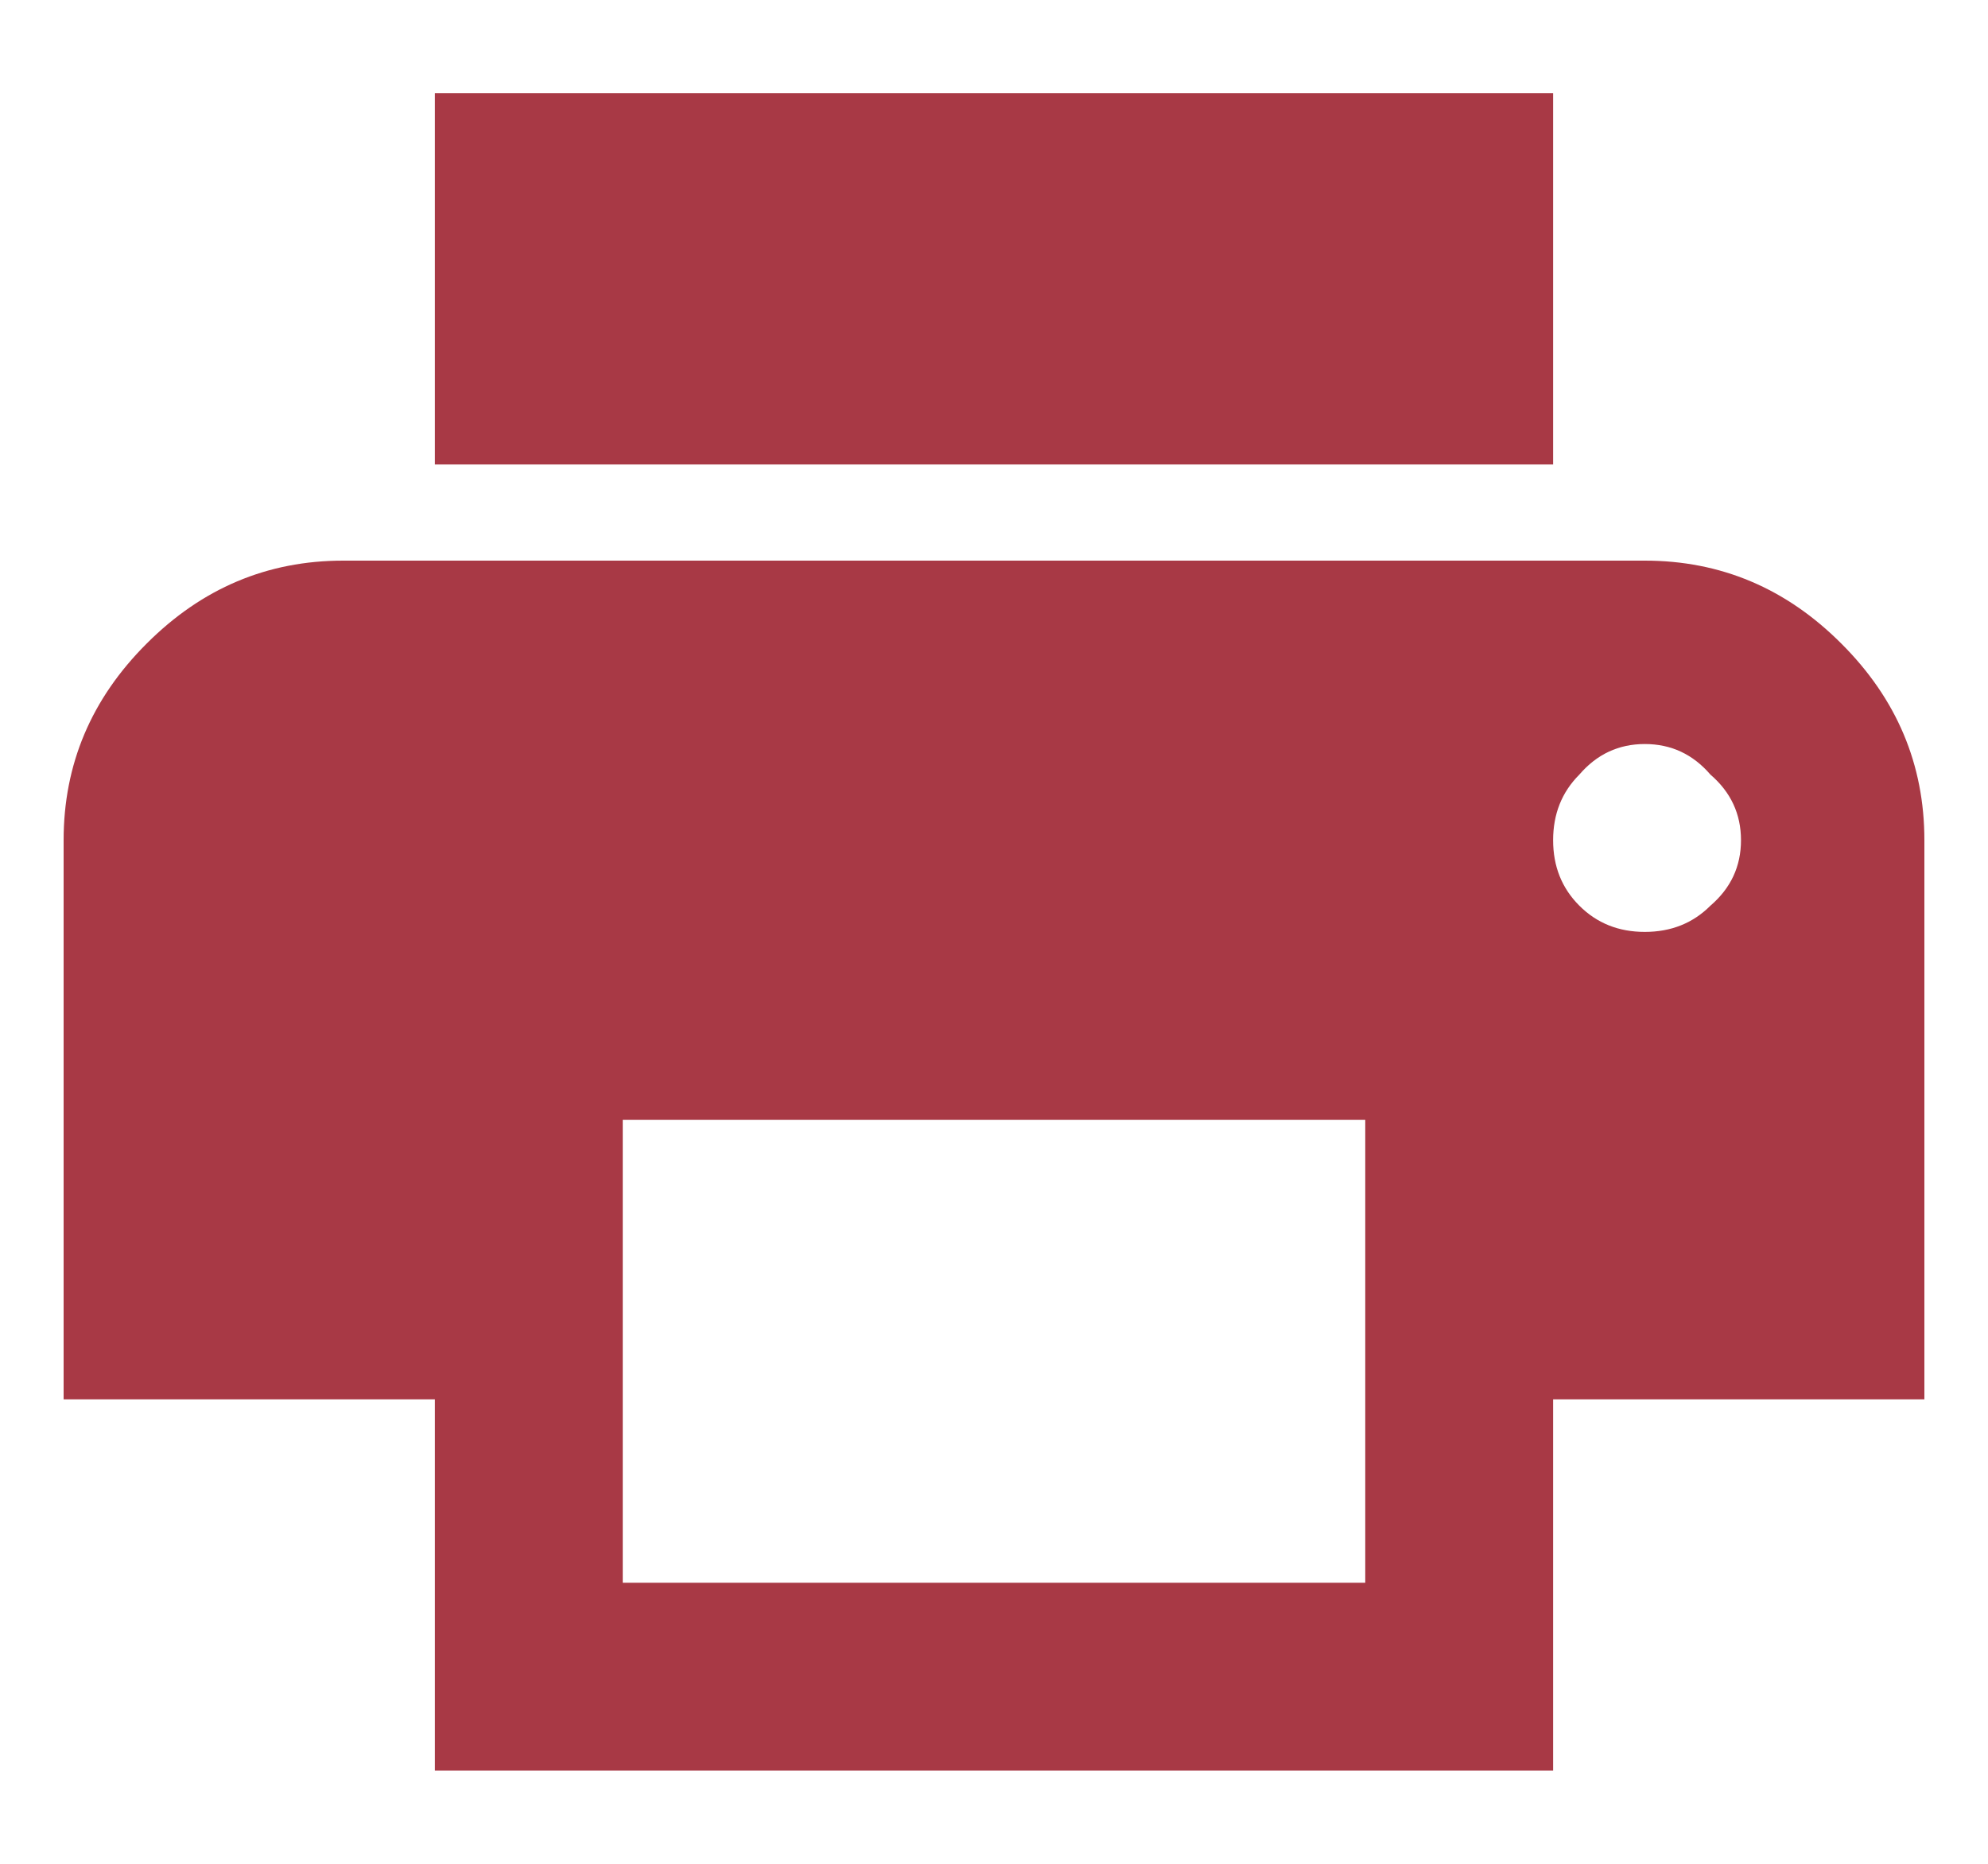
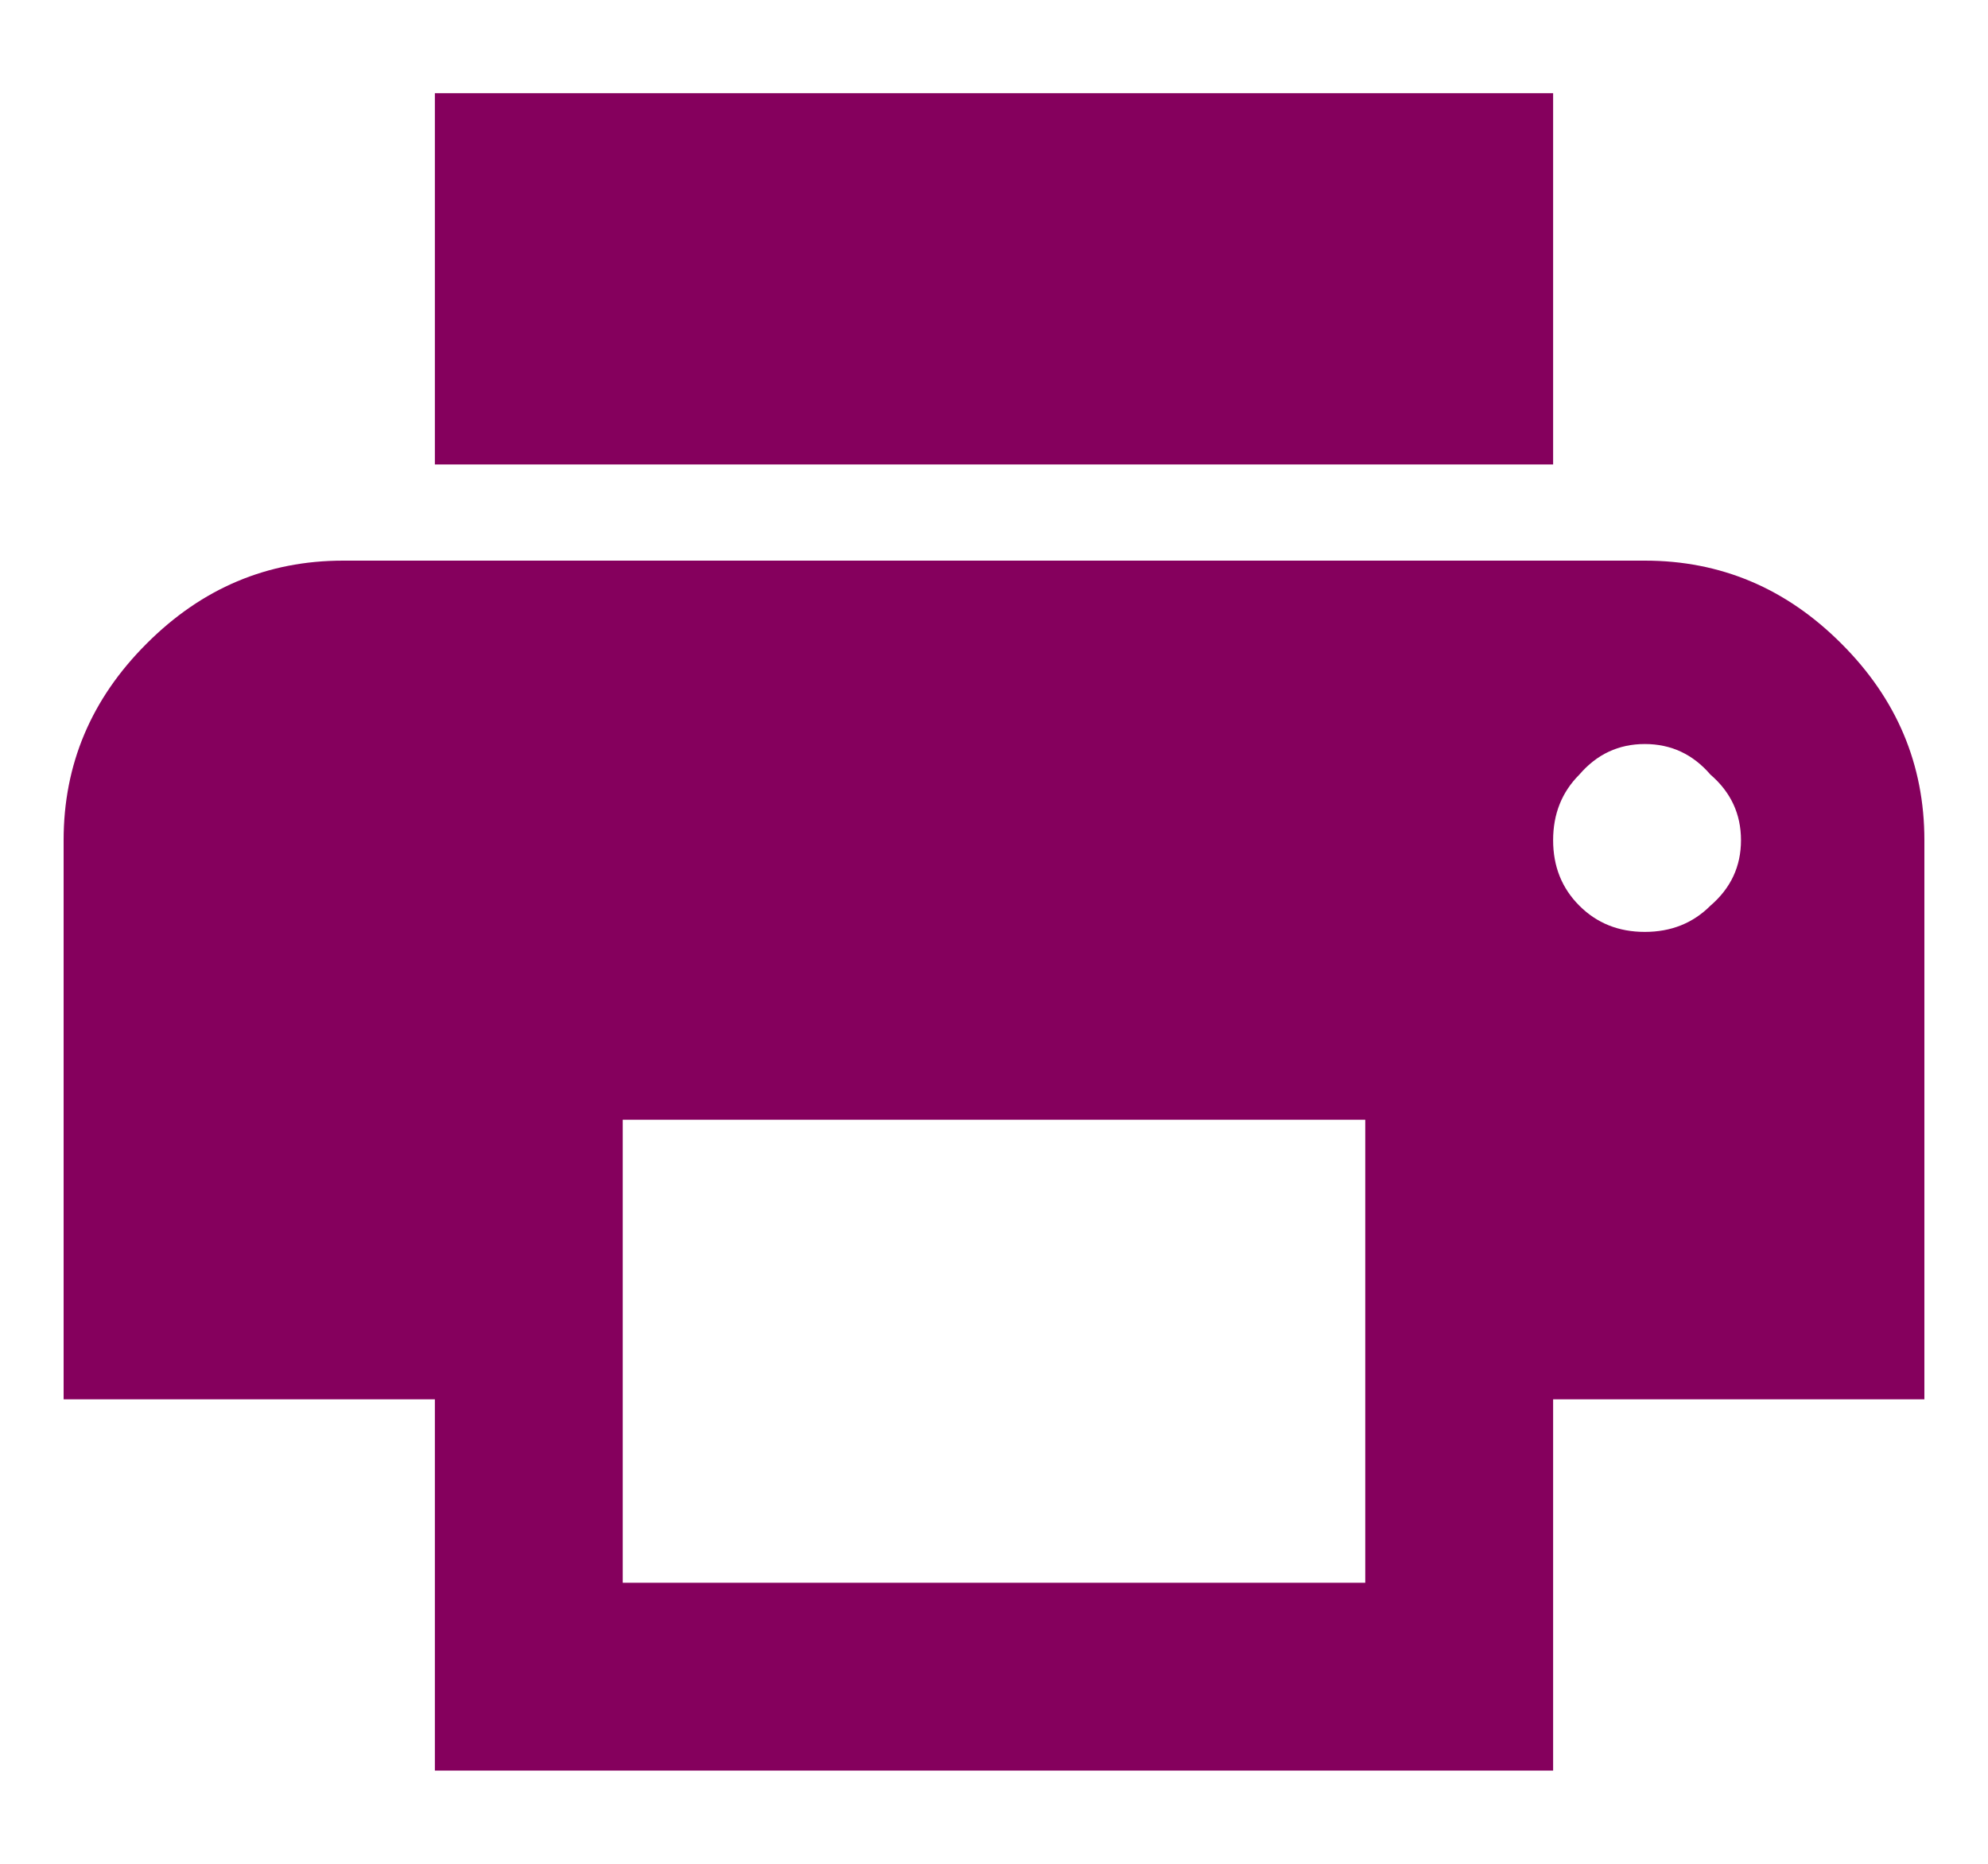
<svg xmlns="http://www.w3.org/2000/svg" width="16" height="15" viewBox="0 0 16 15" fill="none">
-   <path d="M12.5 0.75V3.738H3.5V0.75H12.5ZM12.711 7.289C12.852 7.43 13.027 7.5 13.238 7.5C13.449 7.5 13.625 7.43 13.766 7.289C13.93 7.148 14.012 6.973 14.012 6.762C14.012 6.551 13.93 6.375 13.766 6.234C13.625 6.07 13.449 5.988 13.238 5.988C13.027 5.988 12.852 6.07 12.711 6.234C12.57 6.375 12.5 6.551 12.5 6.762C12.5 6.973 12.57 7.148 12.711 7.289ZM10.988 12.738V9.012H5.012V12.738H10.988ZM13.238 4.512C13.848 4.512 14.375 4.734 14.82 5.18C15.266 5.625 15.488 6.152 15.488 6.762V11.262H12.5V14.25H3.5V11.262H0.512V6.762C0.512 6.152 0.734 5.625 1.18 5.18C1.625 4.734 2.152 4.512 2.762 4.512H13.238Z" fill="#A83945" />
+   <path d="M12.5 0.75V3.738H3.5V0.75H12.5ZM12.711 7.289C12.852 7.43 13.027 7.5 13.238 7.5C13.449 7.5 13.625 7.43 13.766 7.289C13.93 7.148 14.012 6.973 14.012 6.762C14.012 6.551 13.93 6.375 13.766 6.234C13.625 6.07 13.449 5.988 13.238 5.988C13.027 5.988 12.852 6.07 12.711 6.234C12.57 6.375 12.5 6.551 12.5 6.762C12.5 6.973 12.57 7.148 12.711 7.289ZM10.988 12.738V9.012H5.012V12.738H10.988ZM13.238 4.512C13.848 4.512 14.375 4.734 14.82 5.18C15.266 5.625 15.488 6.152 15.488 6.762V11.262H12.5V14.25H3.5V11.262H0.512V6.762C0.512 6.152 0.734 5.625 1.18 5.18C1.625 4.734 2.152 4.512 2.762 4.512H13.238Z" fill="#85005d" />
</svg>
